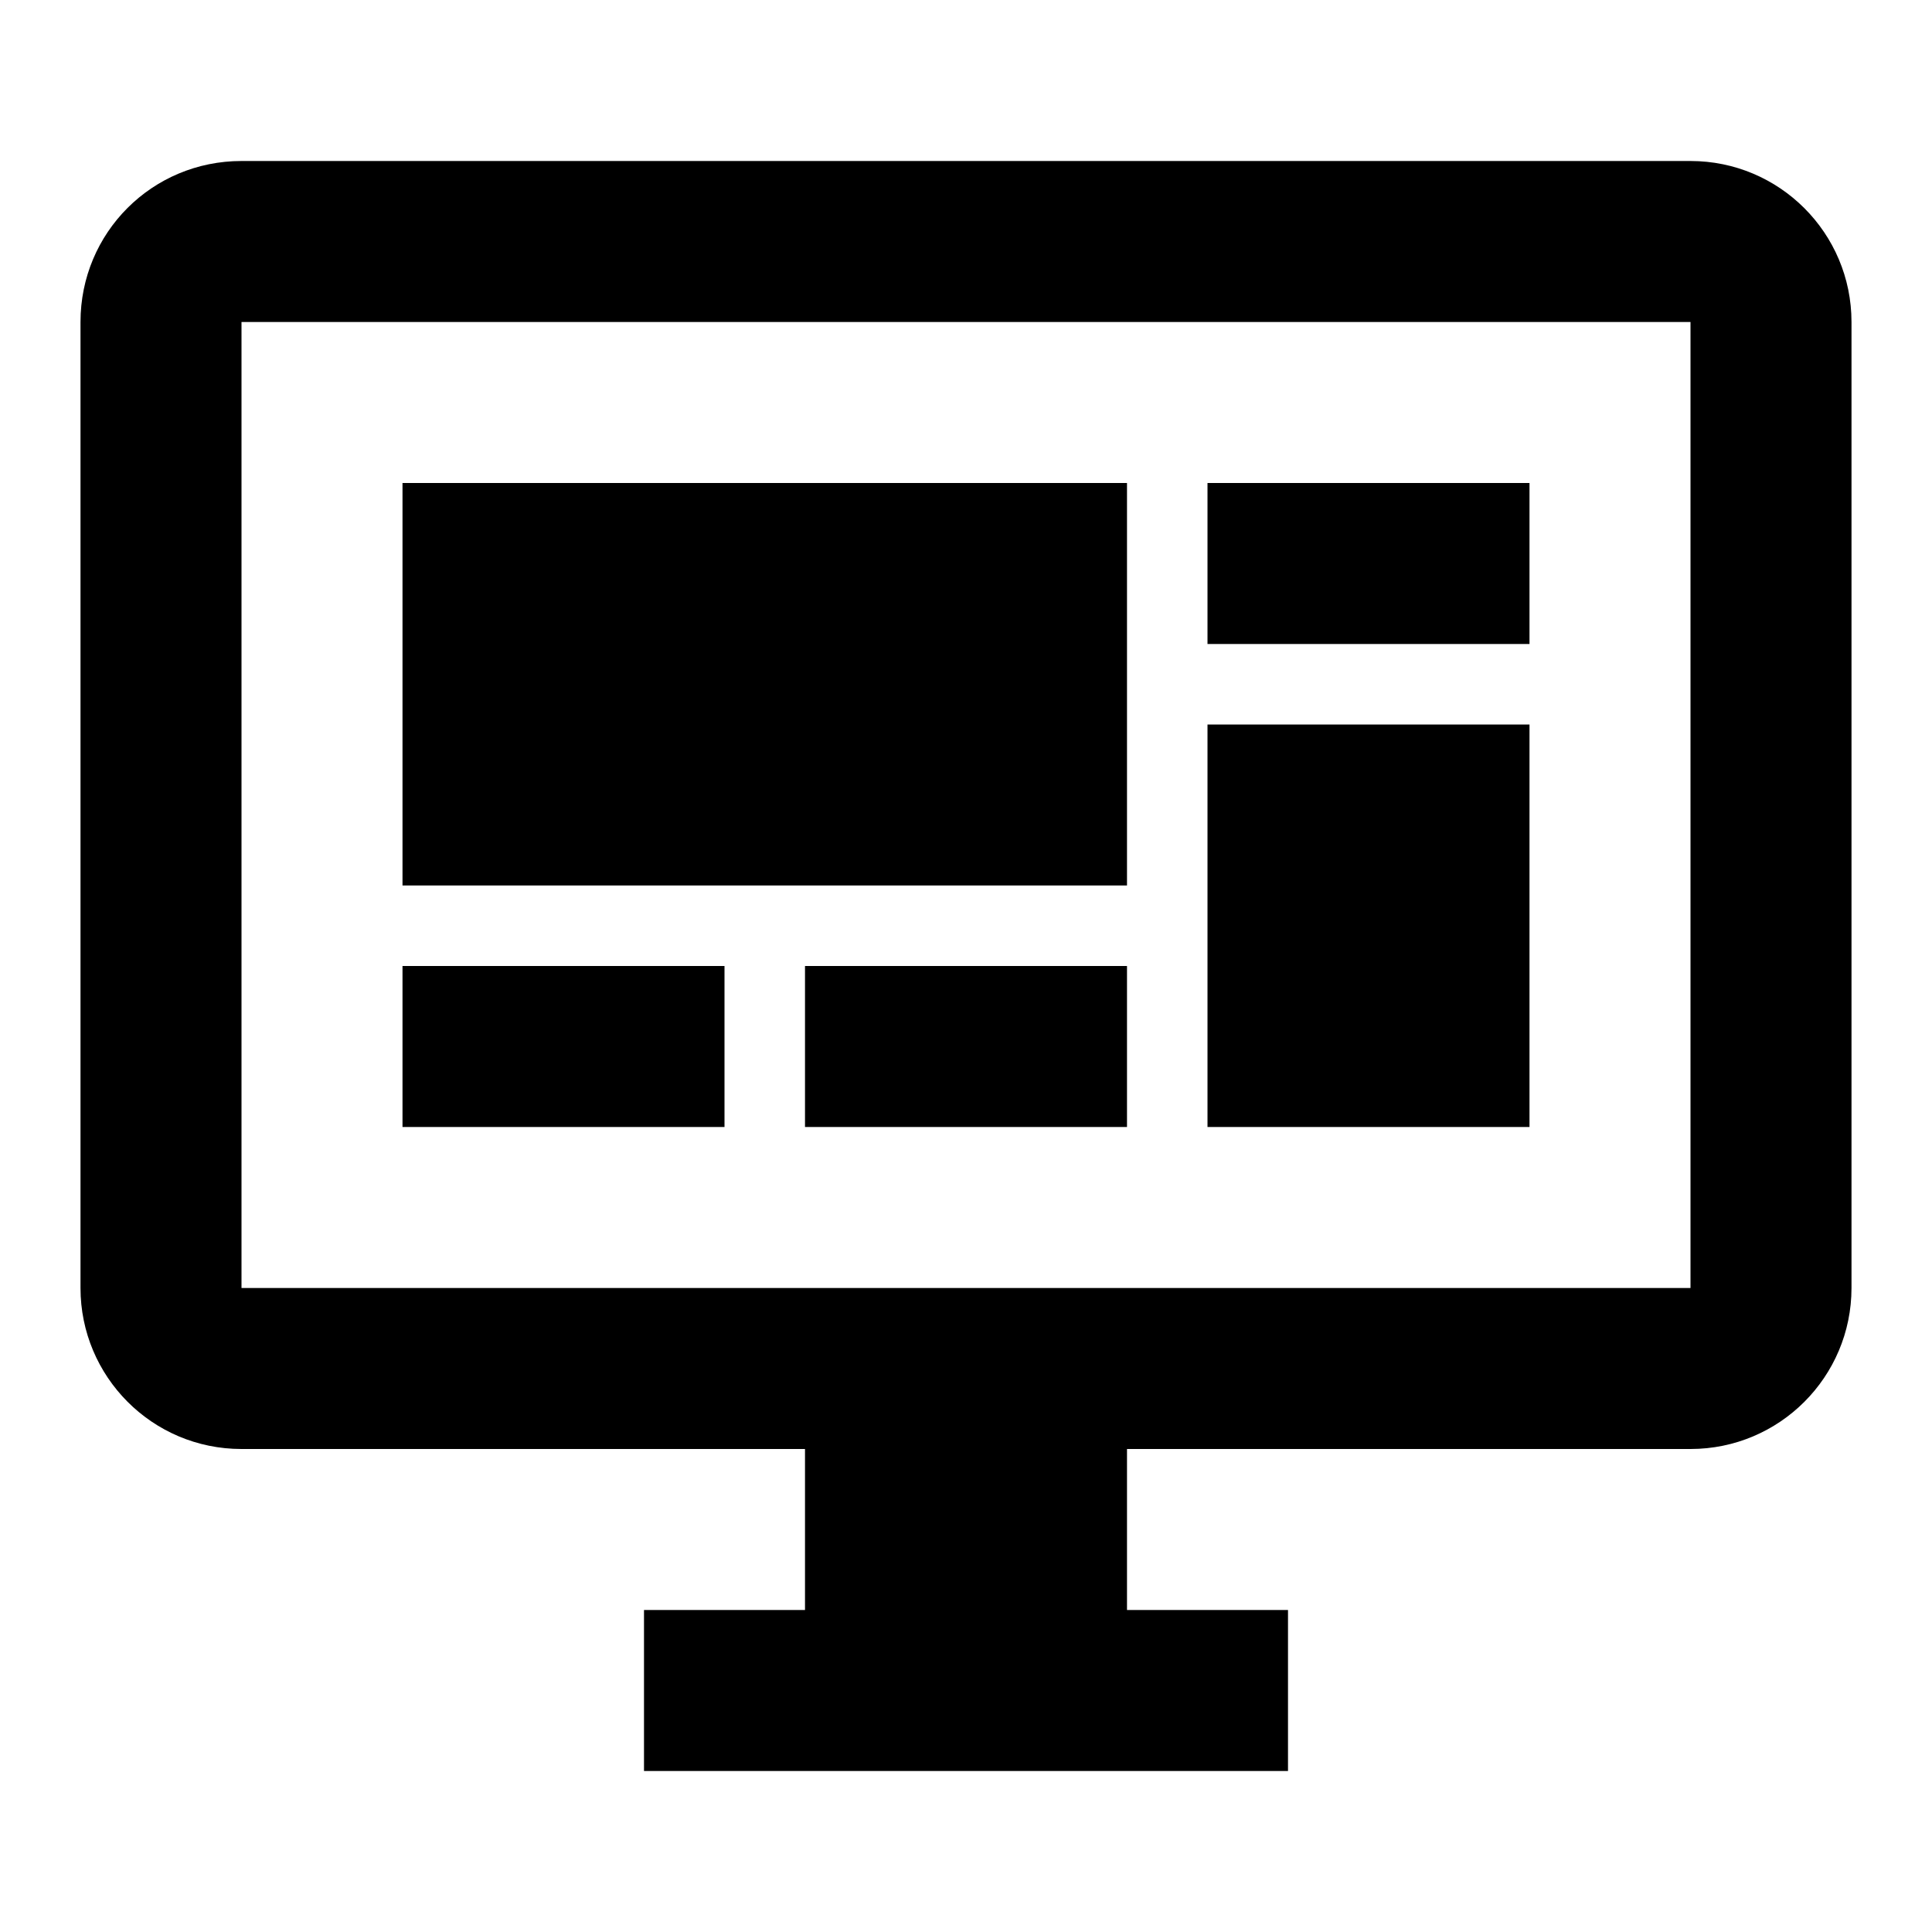
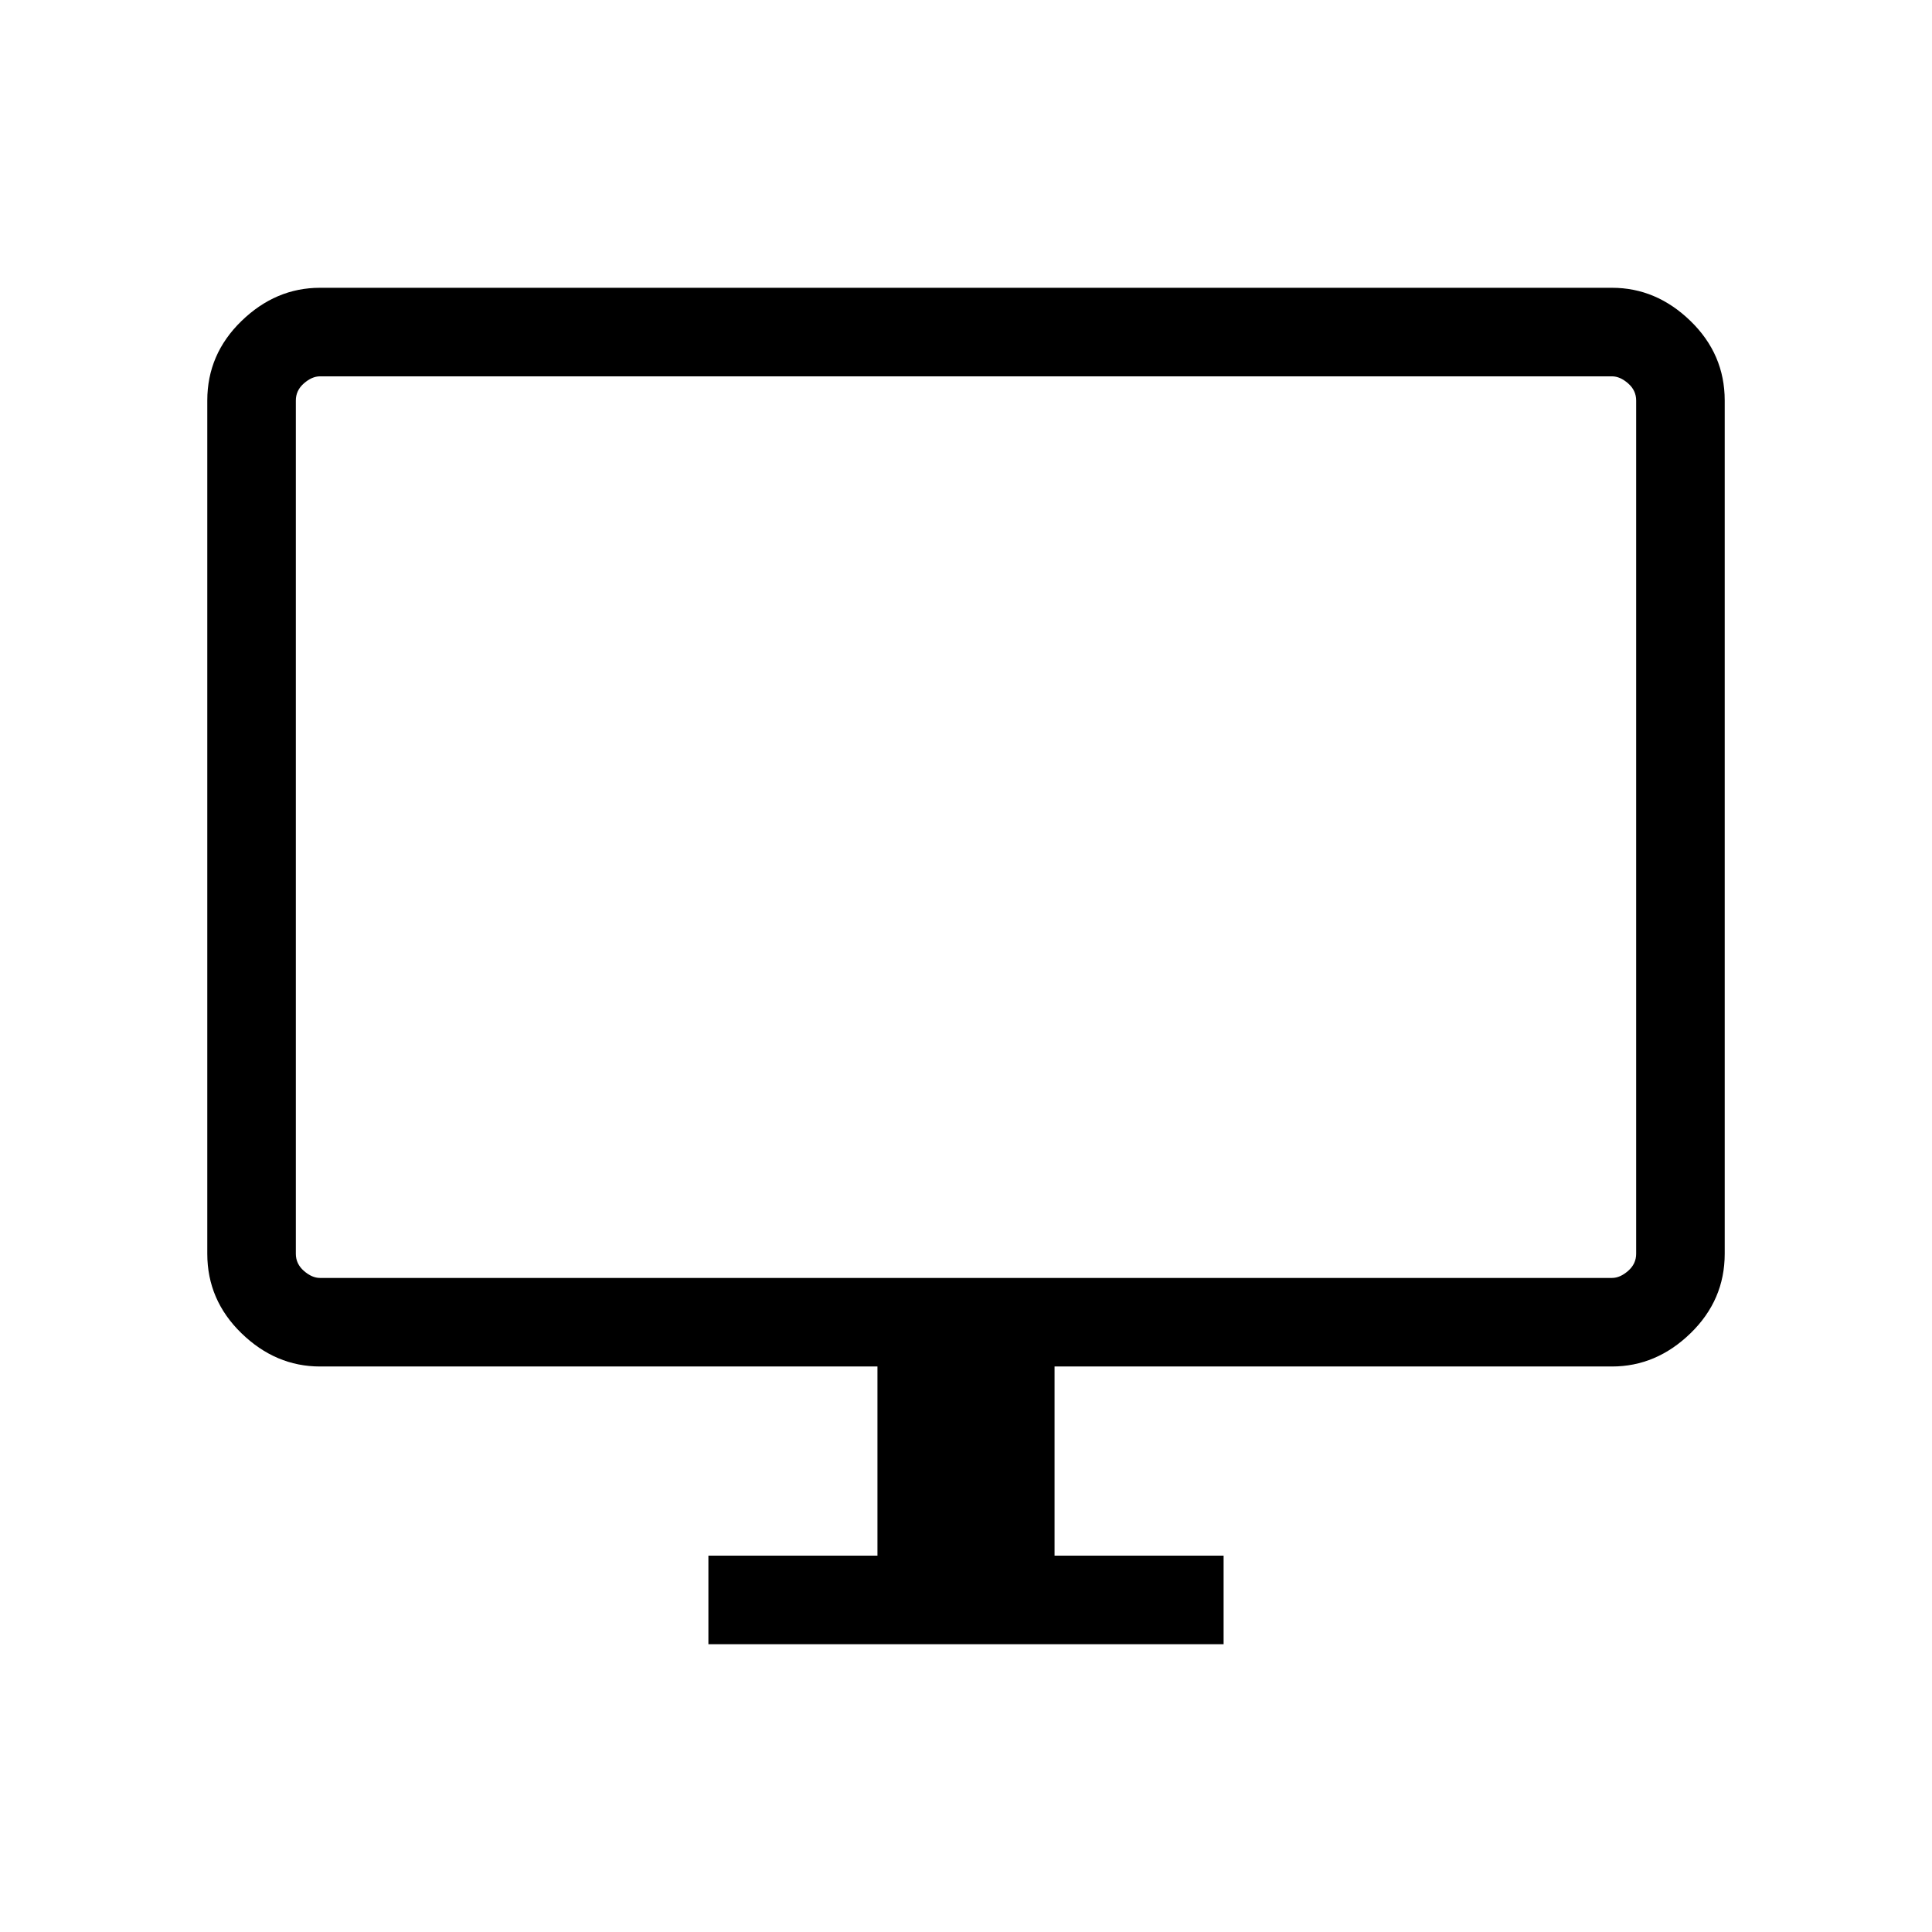
- <svg xmlns="http://www.w3.org/2000/svg" viewBox="0 0 24 24">
-   <path d="M21,16V4H3V16H21M21,2A2,2 0 0,1 23,4V16A2,2 0 0,1 21,18H14V20H16V22H8V20H10V18H3C1.89,18 1,17.1 1,16V4C1,2.89 1.89,2 3,2H21M5,6H14V11H5V6M15,6H19V8H15V6M19,9V14H15V9H19M5,12H9V14H5V12M10,12H14V14H10V12Z" />
+ <svg xmlns="http://www.w3.org/2000/svg" height="48" width="48">
+   <path d="M17.6 40.85v-2.2h4.2v-4.7H7.95q-1.1 0-1.95-.825-.85-.825-.85-1.975V9.95q0-1.15.85-1.975.85-.825 1.95-.825h32.1q1.1 0 1.95.825.85.825.85 1.975v21.2q0 1.15-.85 1.975-.85.825-1.95.825H26.2v4.7h4.2v2.2Zm-9.65-9.1h32.1q.2 0 .4-.175t.2-.425V9.95q0-.25-.2-.425t-.4-.175H7.95q-.2 0-.4.175t-.2.425v21.2q0 .25.2.425t.4.175Zm-.6 0V9.35 31.75Z" />
</svg>
